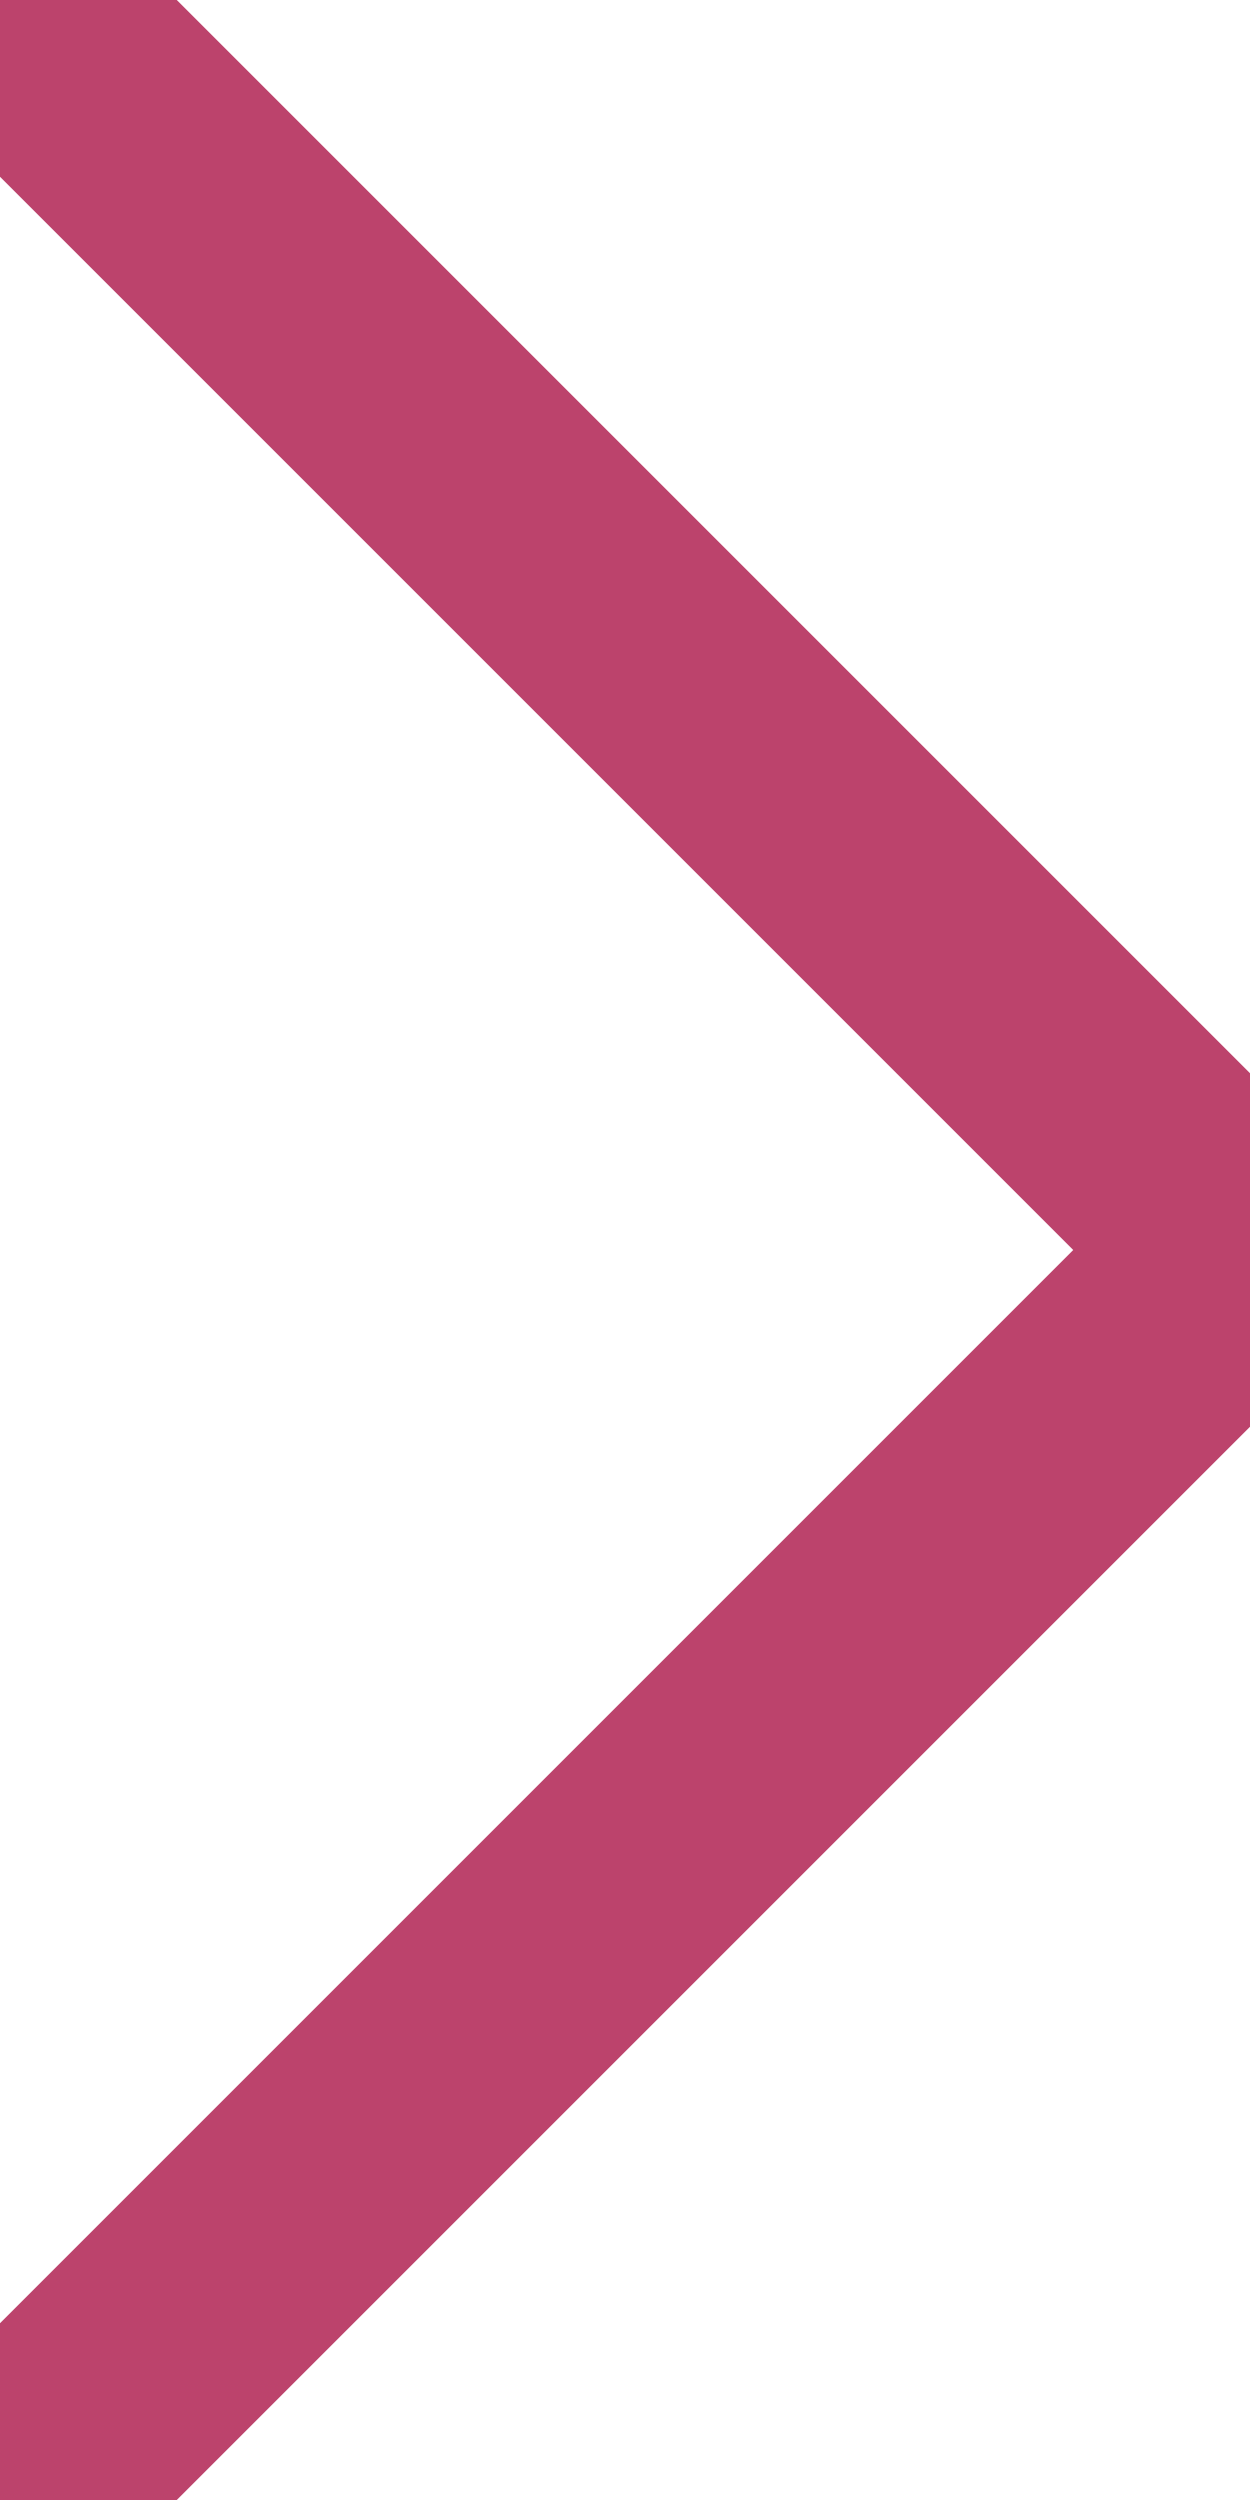
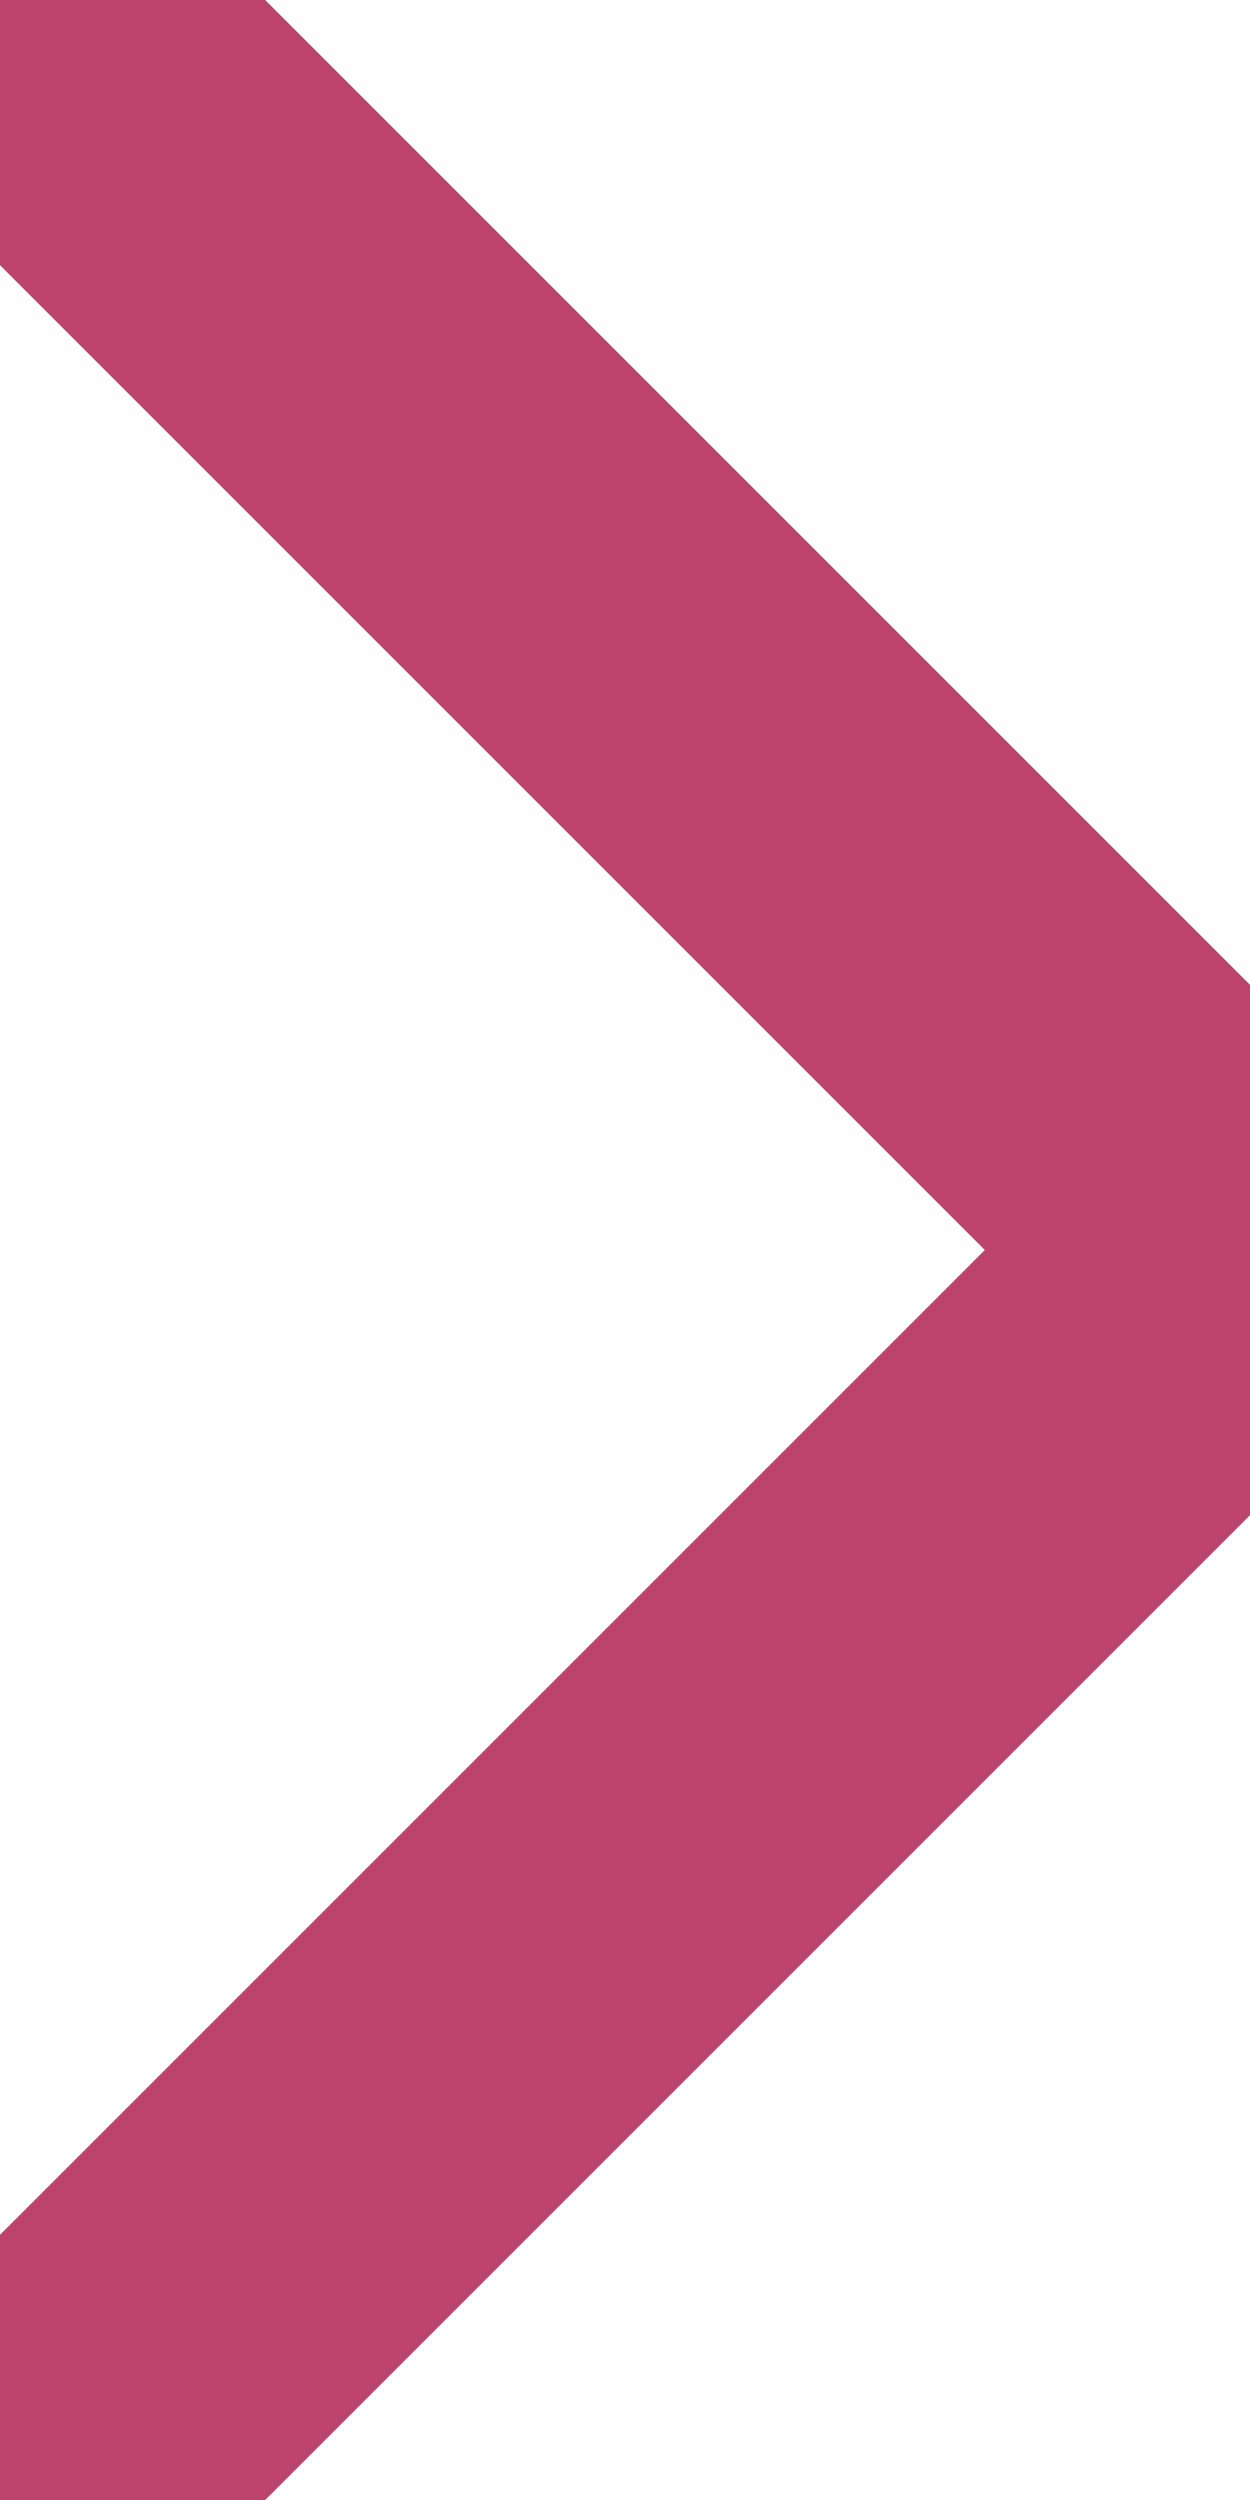
<svg xmlns="http://www.w3.org/2000/svg" id="svg2" height="20" width="10" version="1.1">
-   <path fill="none" stroke="#bc436c" d="M0,0L10,10L0,20" stroke-width="2" style="-webkit-tap-highlight-color: rgba(0, 0, 0, 0);" />
+   <path fill="none" stroke="#bc436c" d="M0,0L10,10L0,20" stroke-width="3" style="-webkit-tap-highlight-color: rgba(0, 0, 0, 0);" />
</svg>
